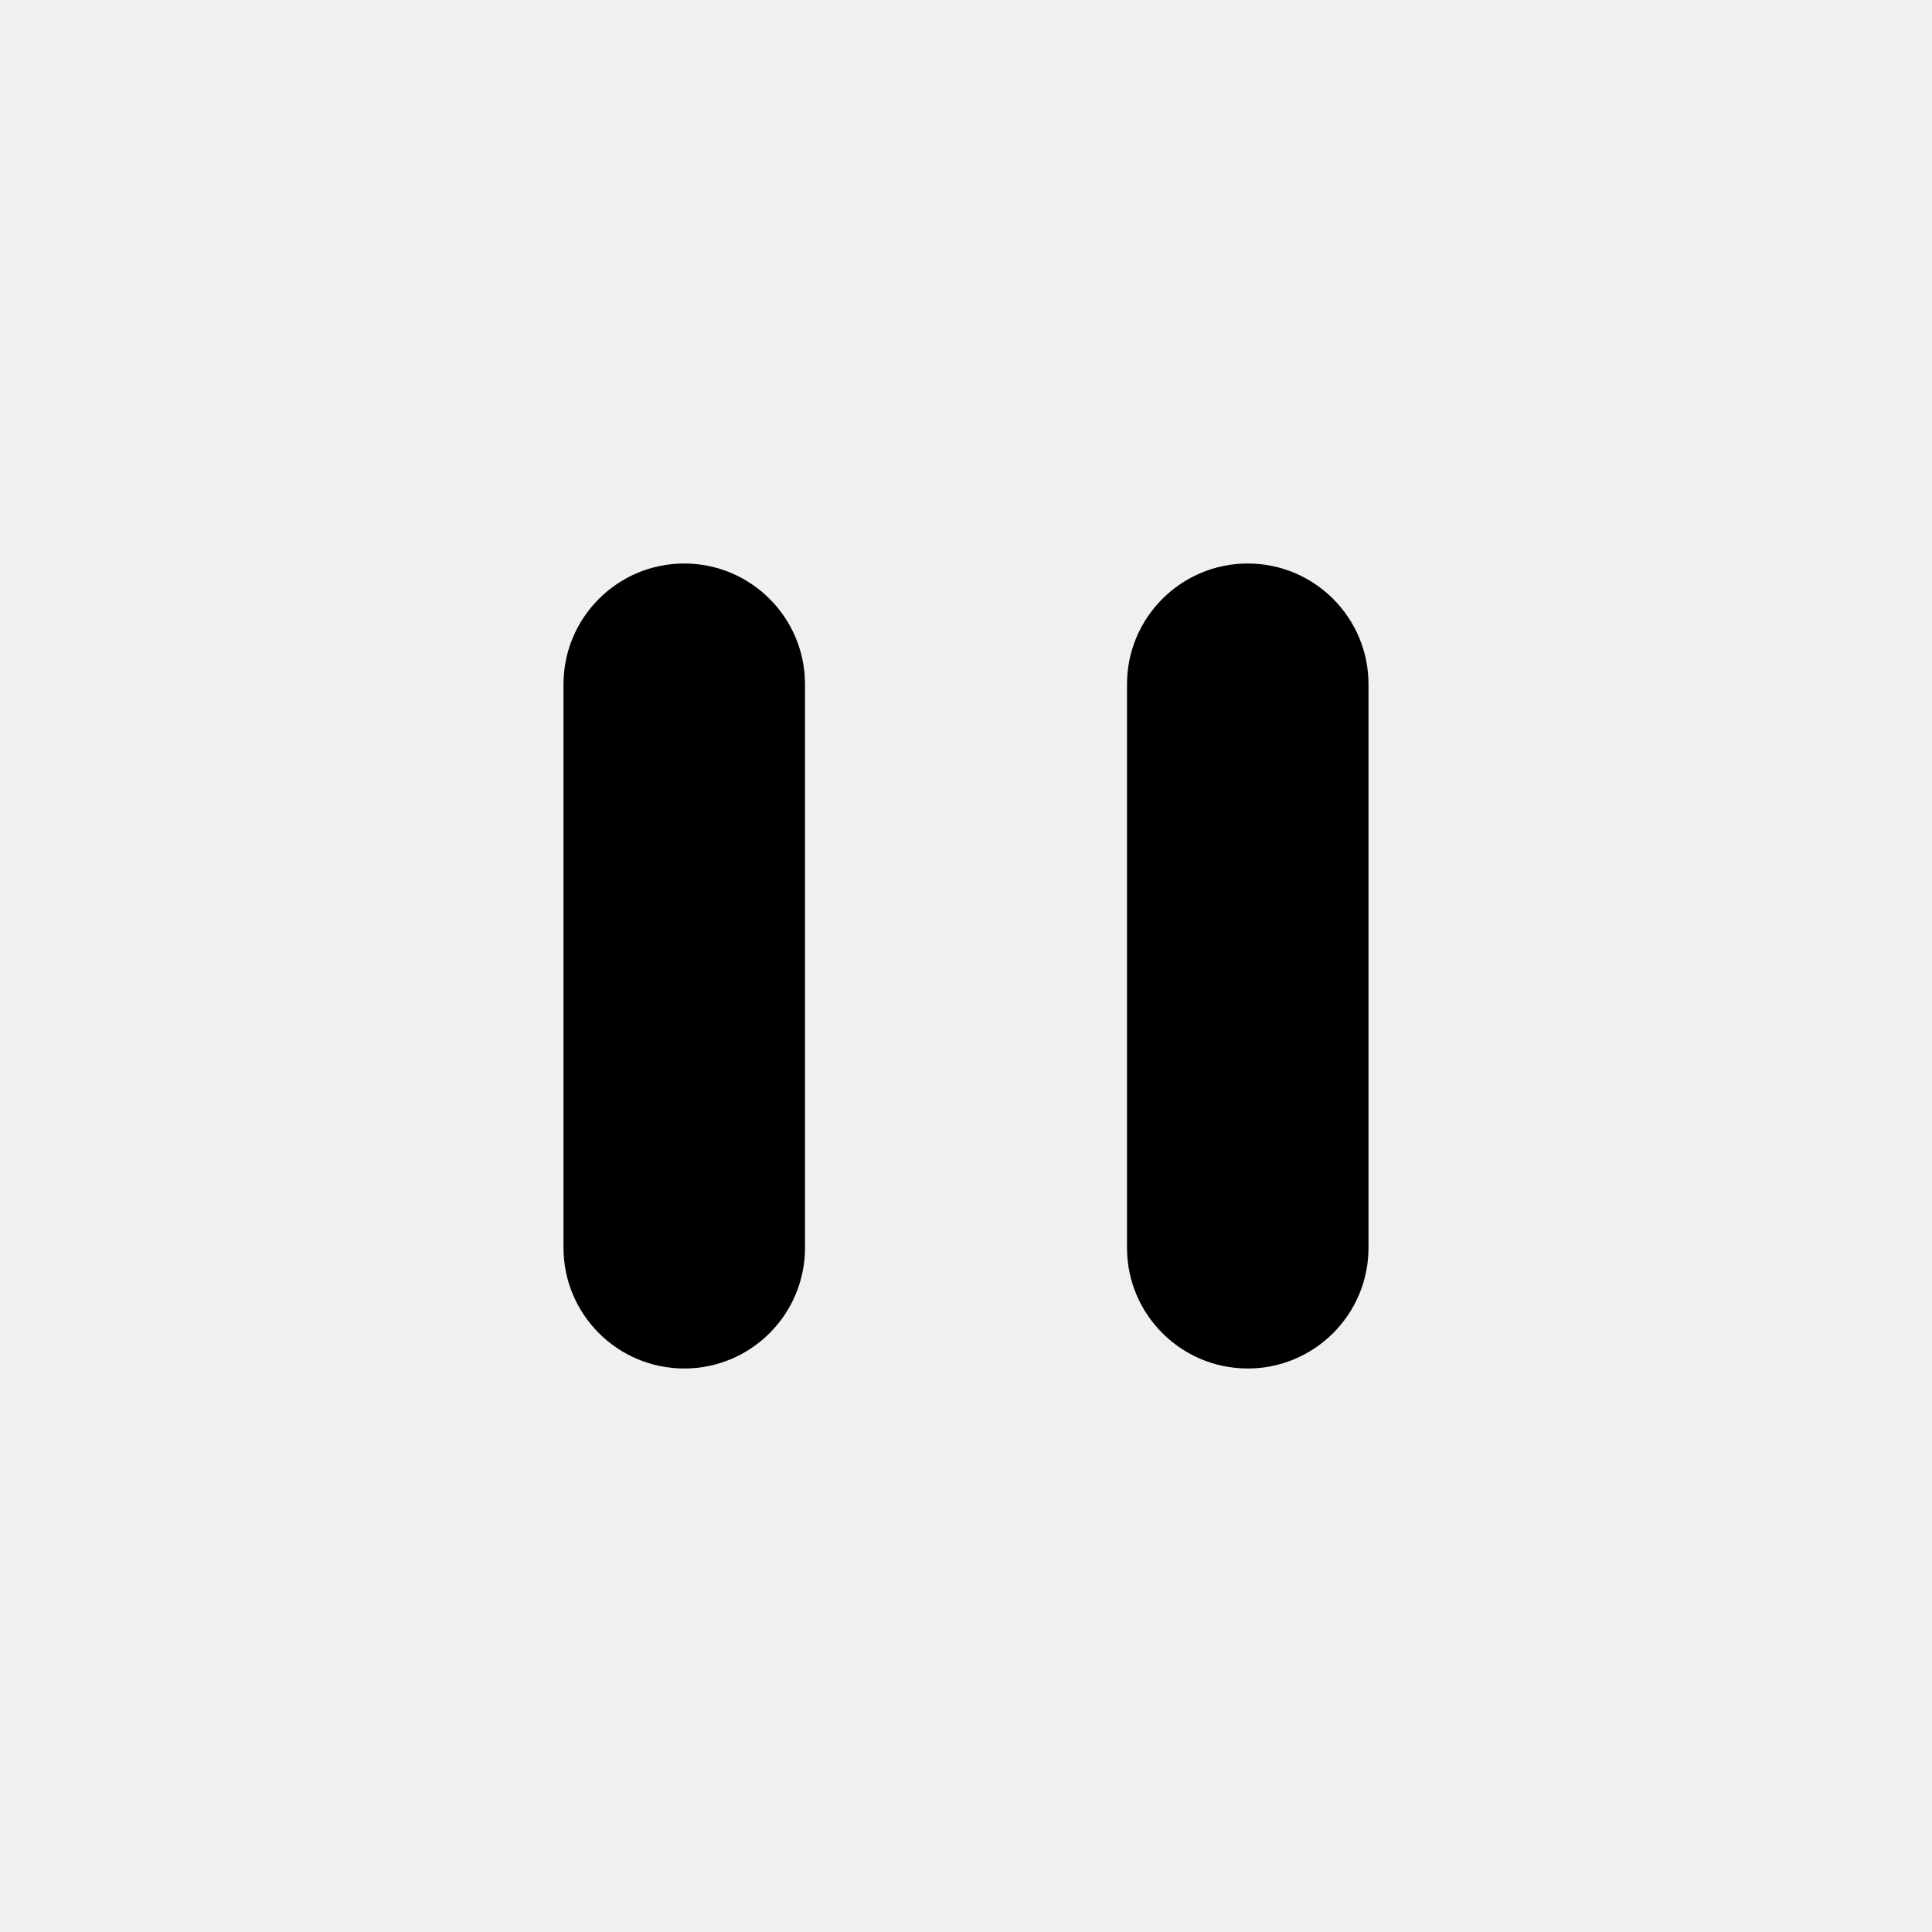
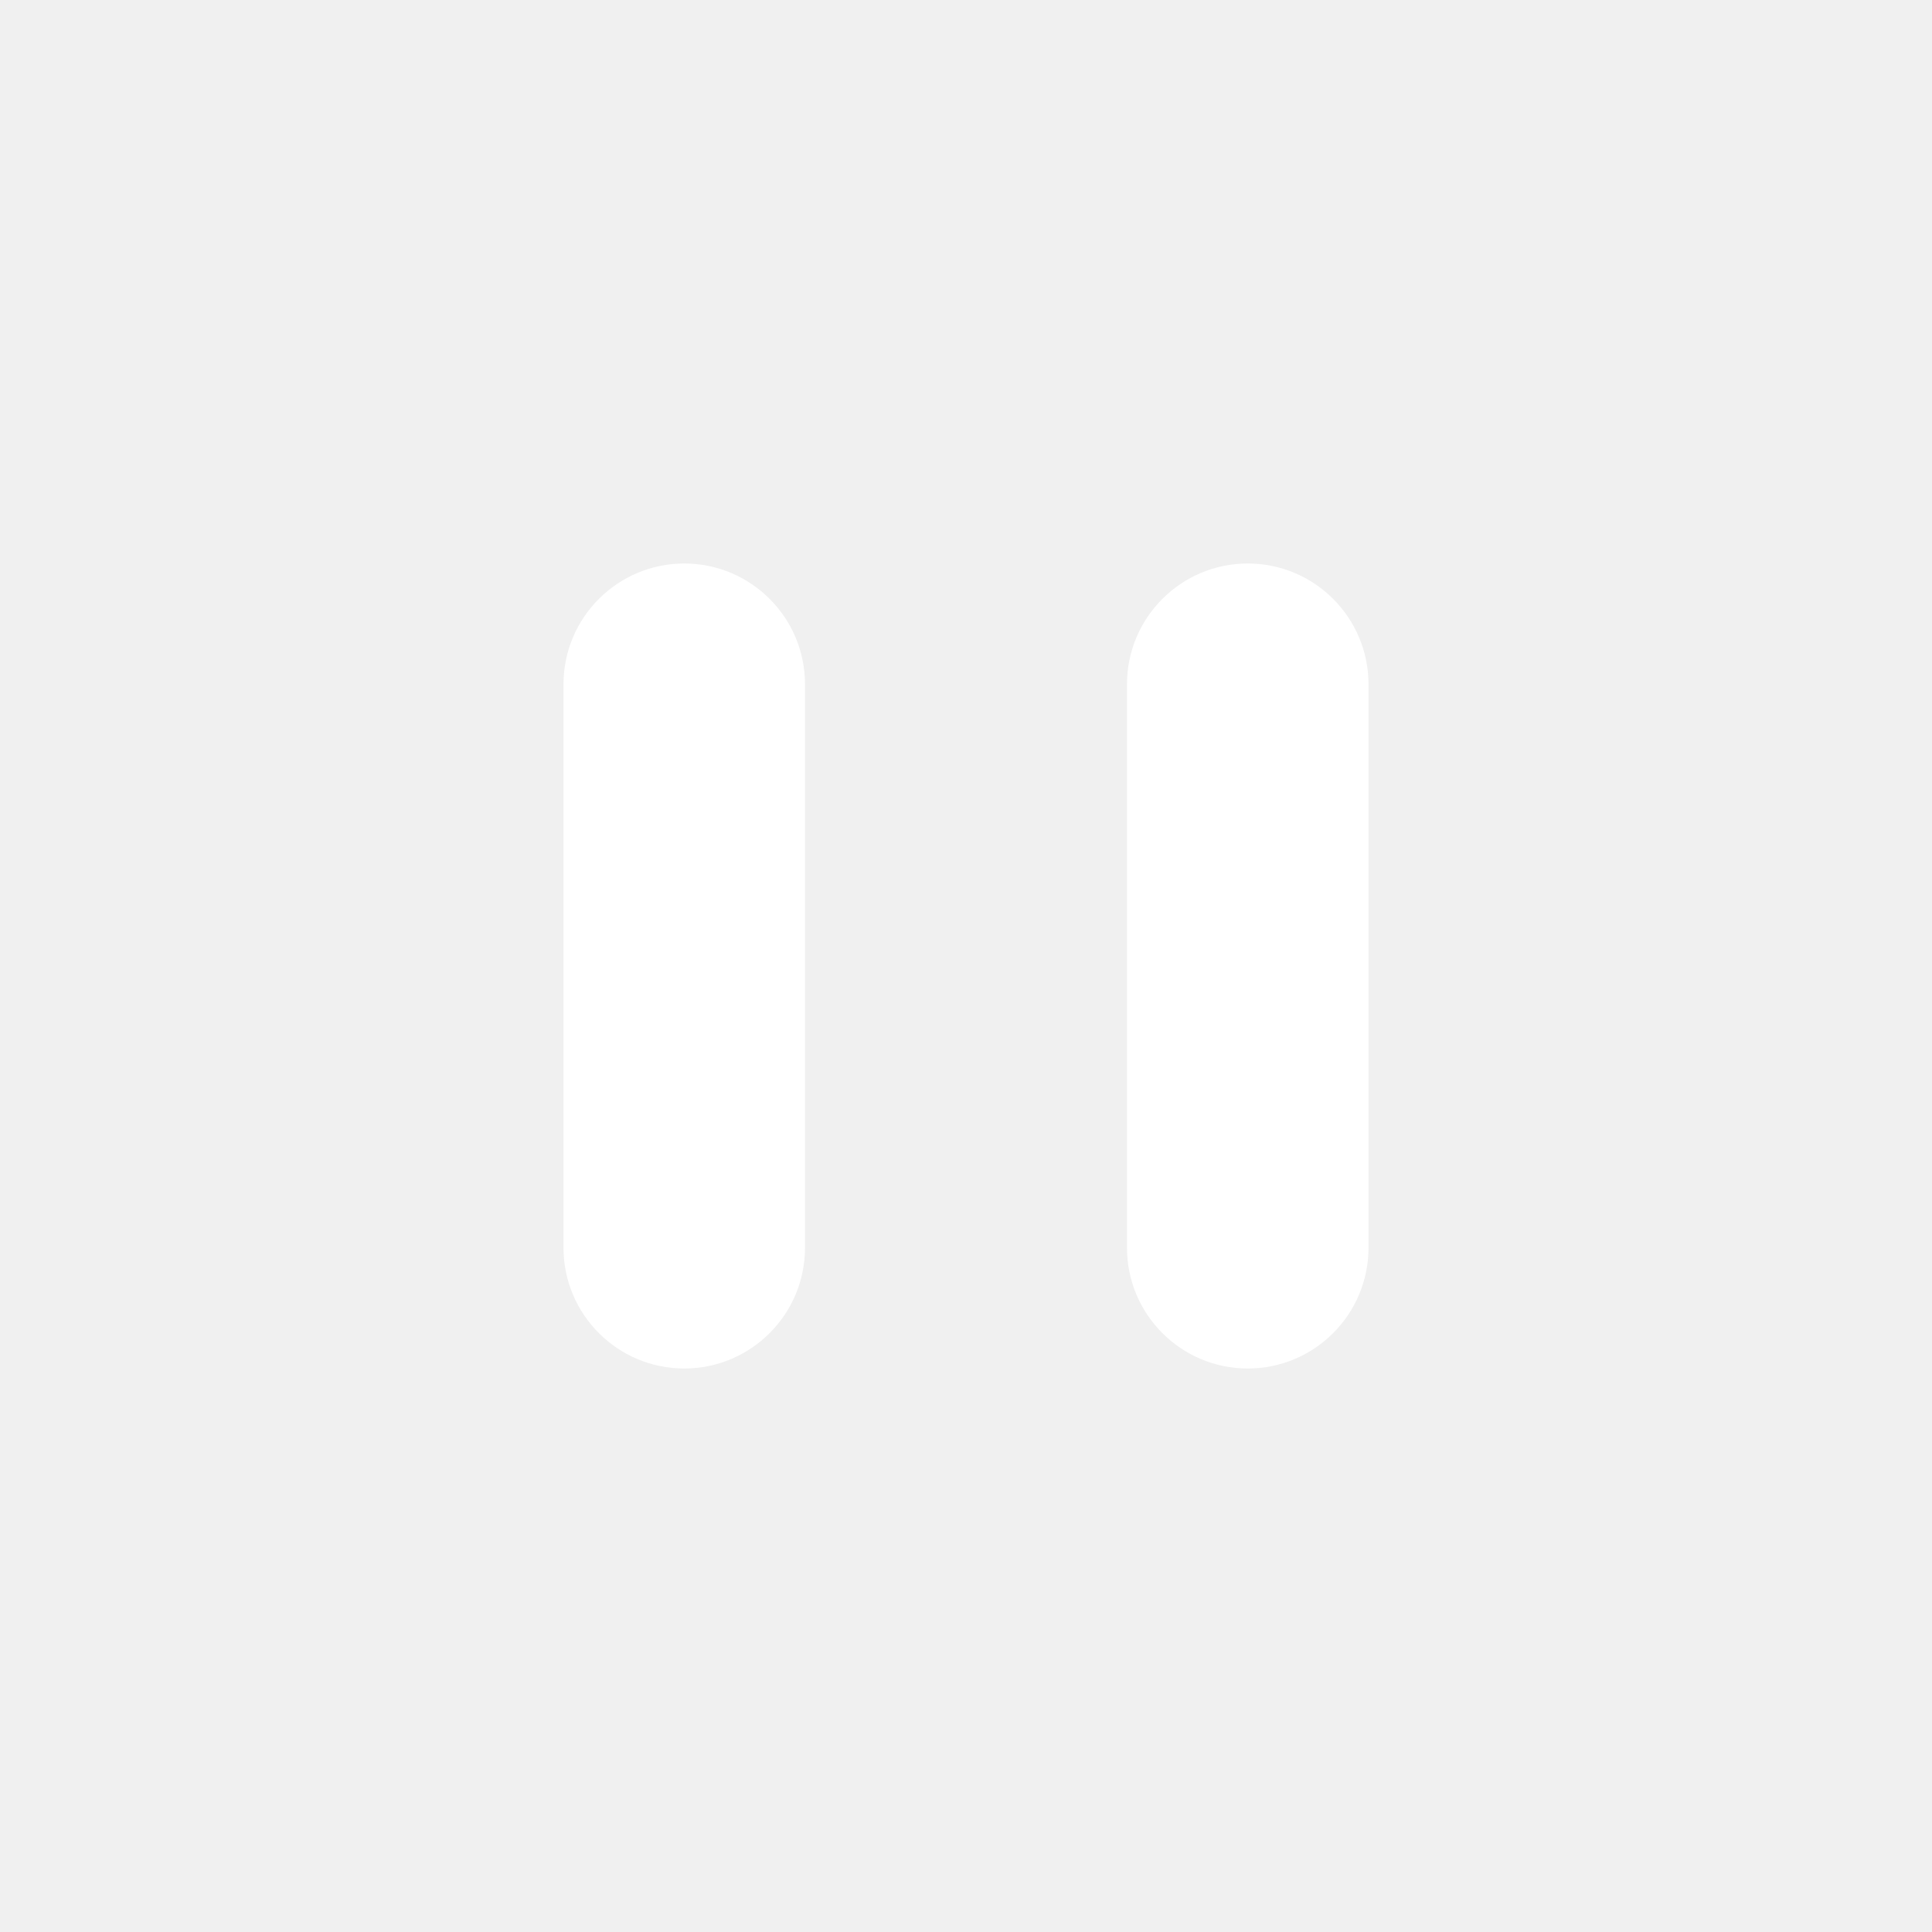
<svg xmlns="http://www.w3.org/2000/svg" width="24px" height="24px" viewBox="0 0 24 24" version="1.1">
  <g id="Atoms/ic_pause" stroke="none" stroke-width="1" fill="none" fill-rule="evenodd">
    <rect id="Surface" x="0" y="0" width="24" height="24" />
-     <path d="M8.5,7 C9.328,7 10,7.672 10,8.5 L10,15.5 C10,16.328 9.328,17 8.5,17 C7.672,17 7,16.328 7,15.5 L7,8.5 C7,7.672 7.672,7 8.5,7 Z M15.5,7 C16.328,7 17,7.672 17,8.5 L17,15.5 C17,16.328 16.328,17 15.5,17 C14.672,17 14,16.328 14,15.5 L14,8.5 C14,7.672 14.672,7 15.5,7 Z" id="Combined-Shape" fill="#000000" />
+     <path d="M8.5,7 C9.328,7 10,7.672 10,8.5 L10,15.5 C10,16.328 9.328,17 8.5,17 C7.672,17 7,16.328 7,15.5 L7,8.5 C7,7.672 7.672,7 8.5,7 Z M15.5,7 C16.328,7 17,7.672 17,8.5 L17,15.5 C17,16.328 16.328,17 15.5,17 C14.672,17 14,16.328 14,15.5 L14,8.5 C14,7.672 14.672,7 15.5,7 Z" id="Combined-Shape" fill="#fff" />
  </g>
</svg>
